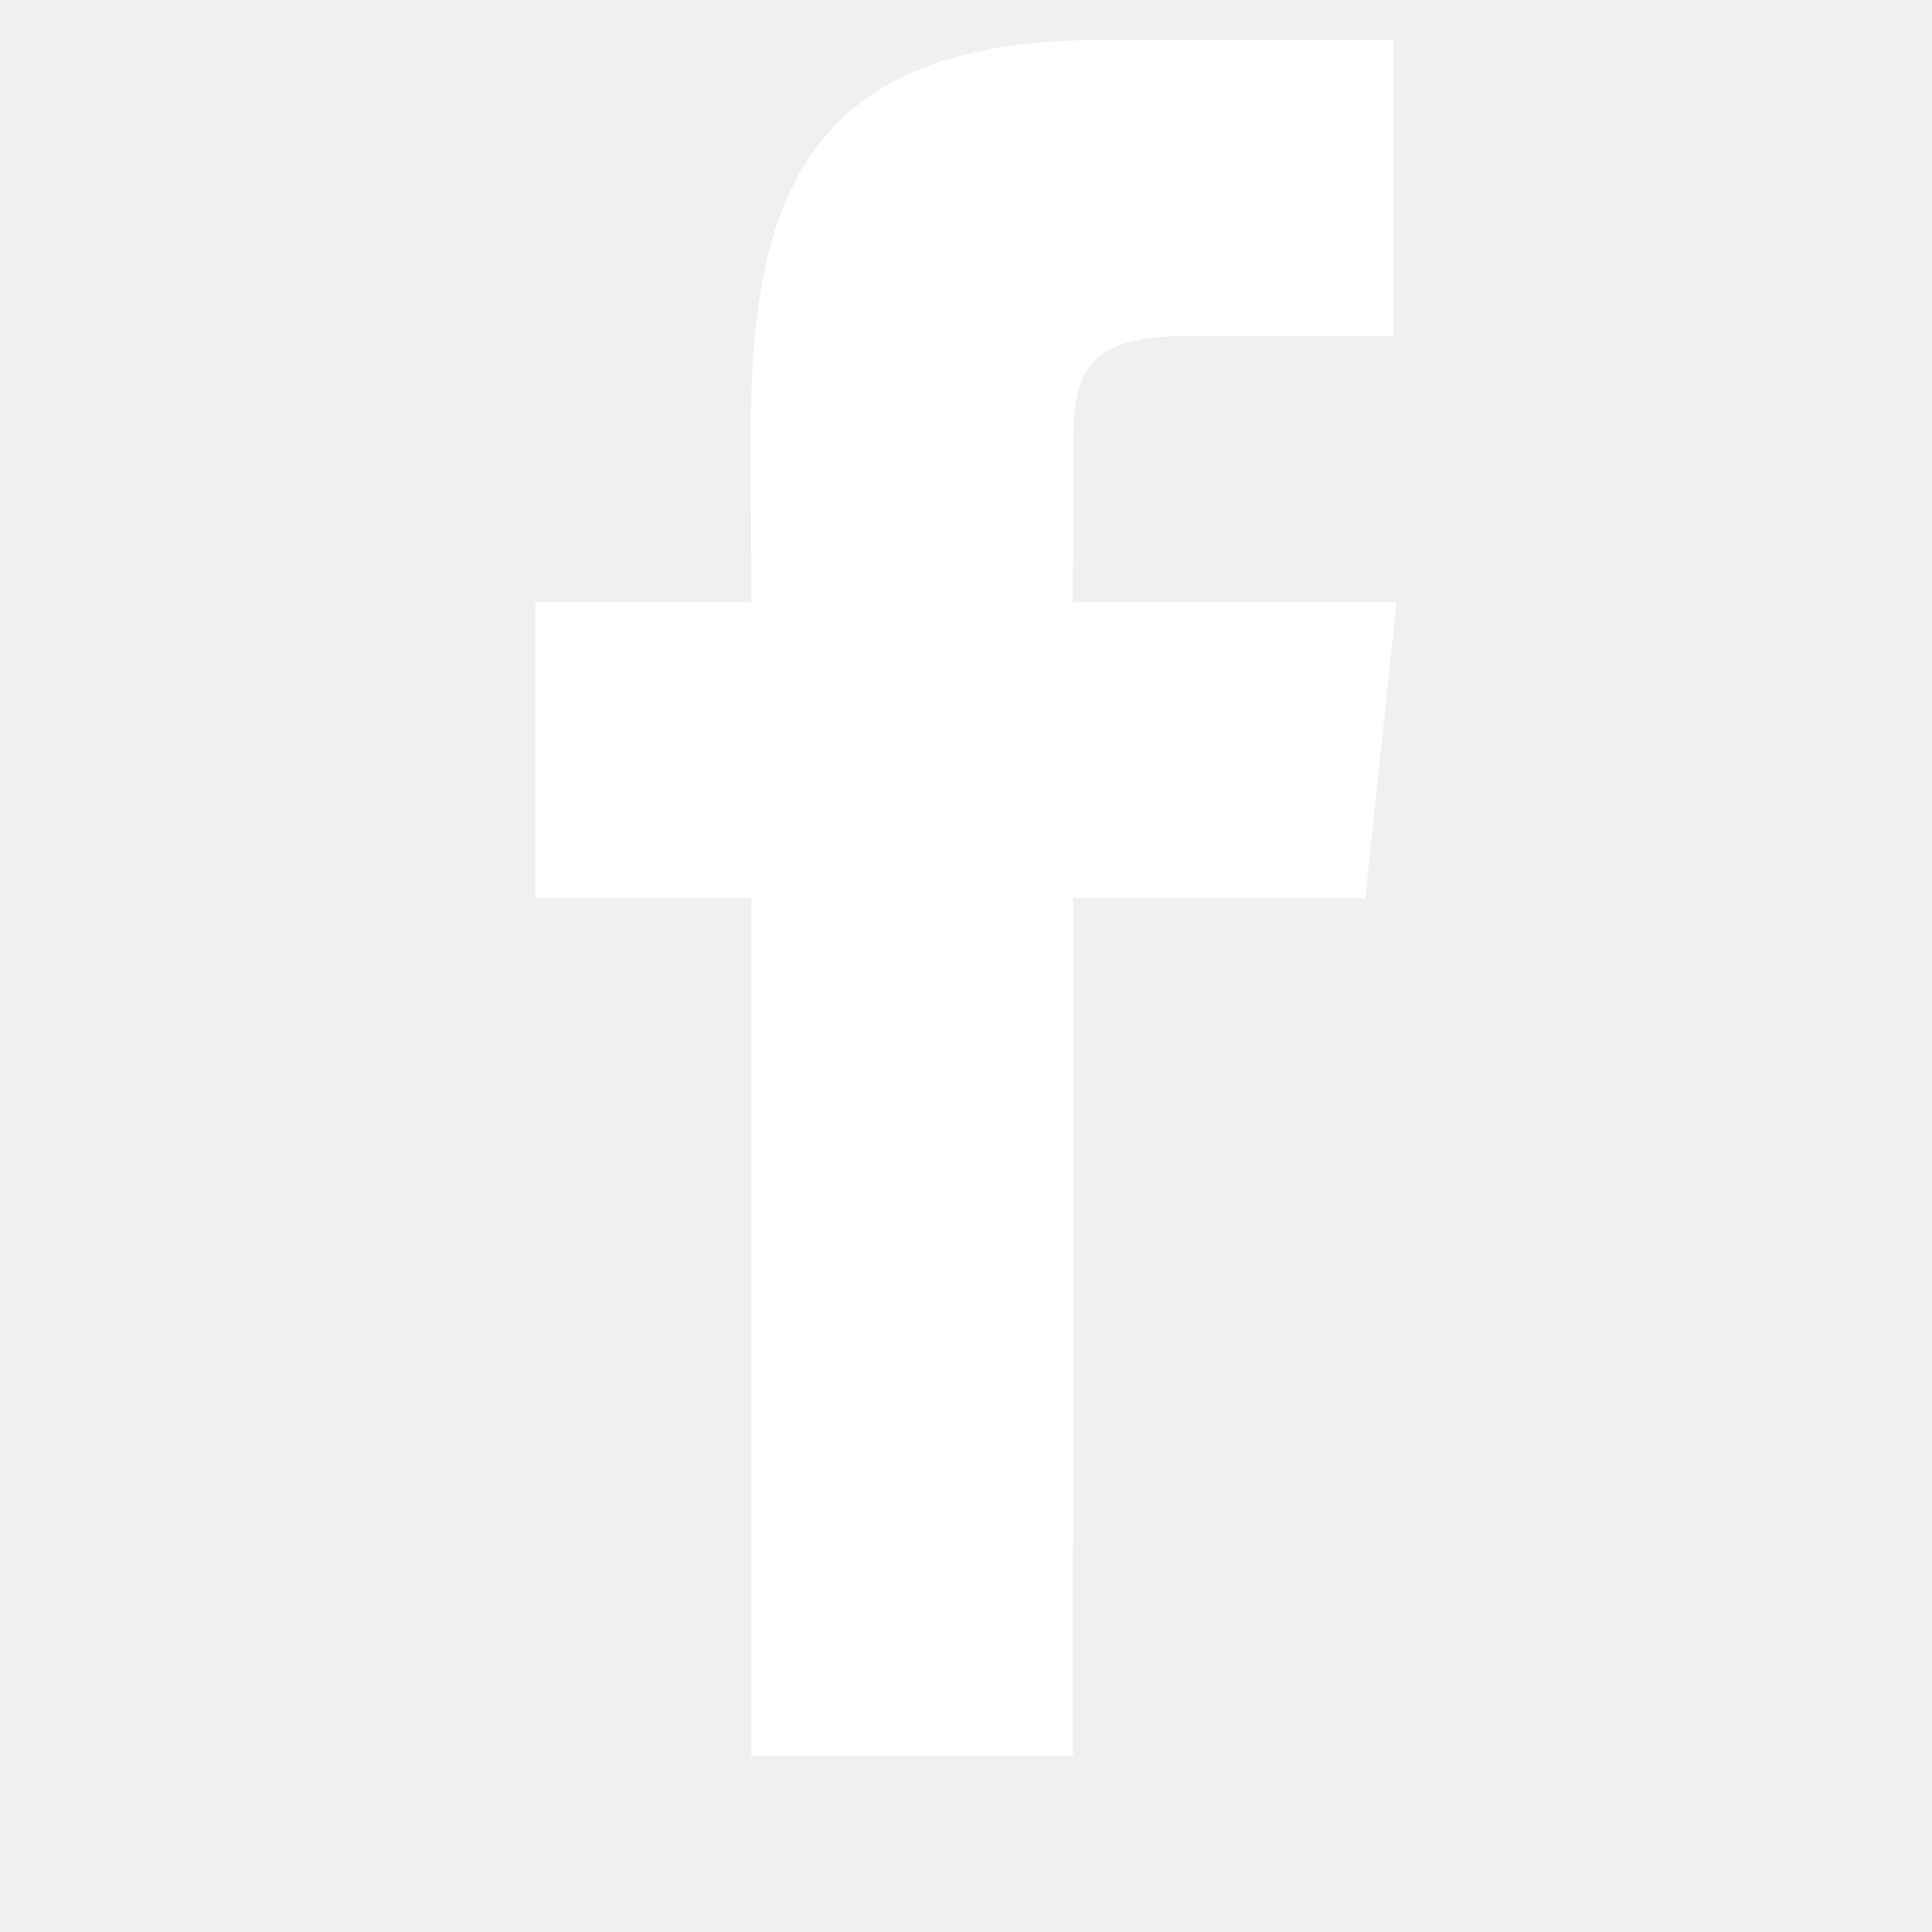
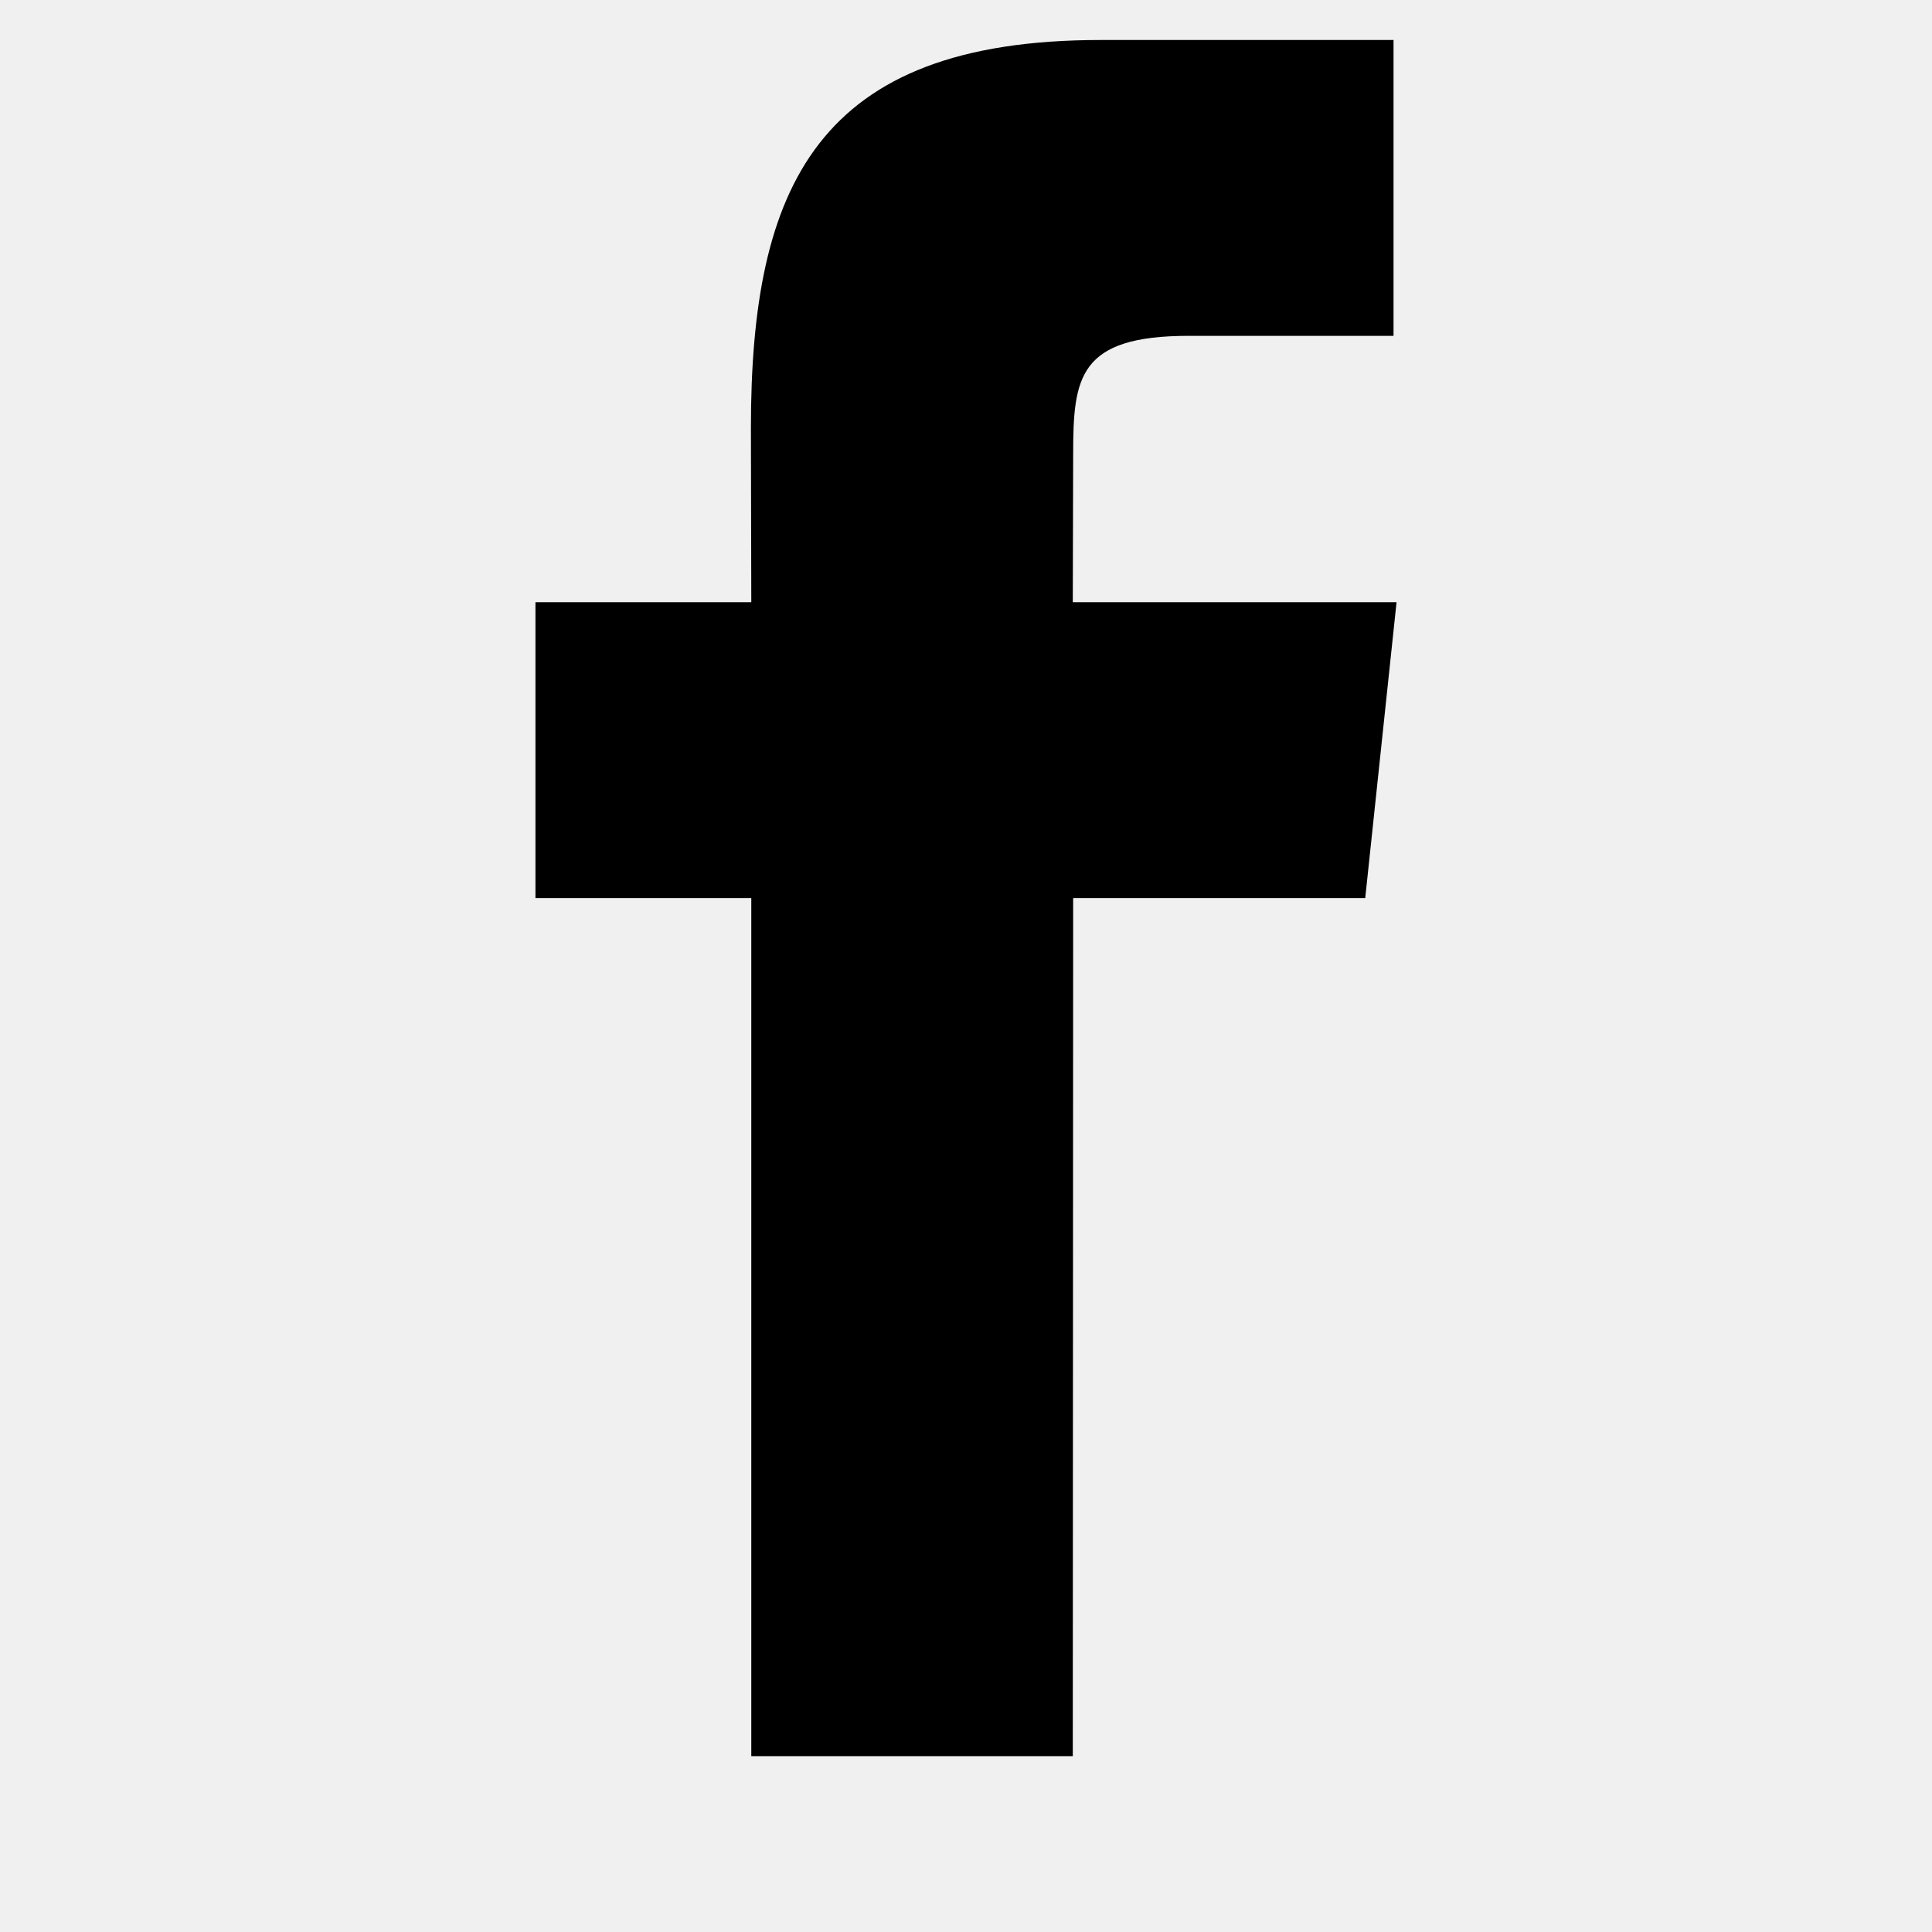
<svg xmlns="http://www.w3.org/2000/svg" version="1.1" id="Capa_1" x="0px" y="0px" width="512px" height="512px" viewBox="0 0 512 512" style="enable-background:new 0 0 512 512;" xml:space="preserve">
  <g>
-     <path fill="#ffffff" d="M284.3,159.6l0.1-39.2c0-20.4,1.4-31.4,30.7-31.4h54.2V10.6h-77.6c-75.3,0-92.7,38.9-92.7,102.8   l0.1,46.2l-57.2,0V238h57.2v227.4h85.2l0.1-227.4l77.4,0l8.3-78.4H284.3z" />
+     <path d="M284.3,159.6l0.1-39.2c0-20.4,1.4-31.4,30.7-31.4h54.2V10.6h-77.6c-75.3,0-92.7,38.9-92.7,102.8   l0.1,46.2l-57.2,0V238h57.2v227.4h85.2l0.1-227.4l77.4,0l8.3-78.4H284.3z" />
  </g>
</svg>
